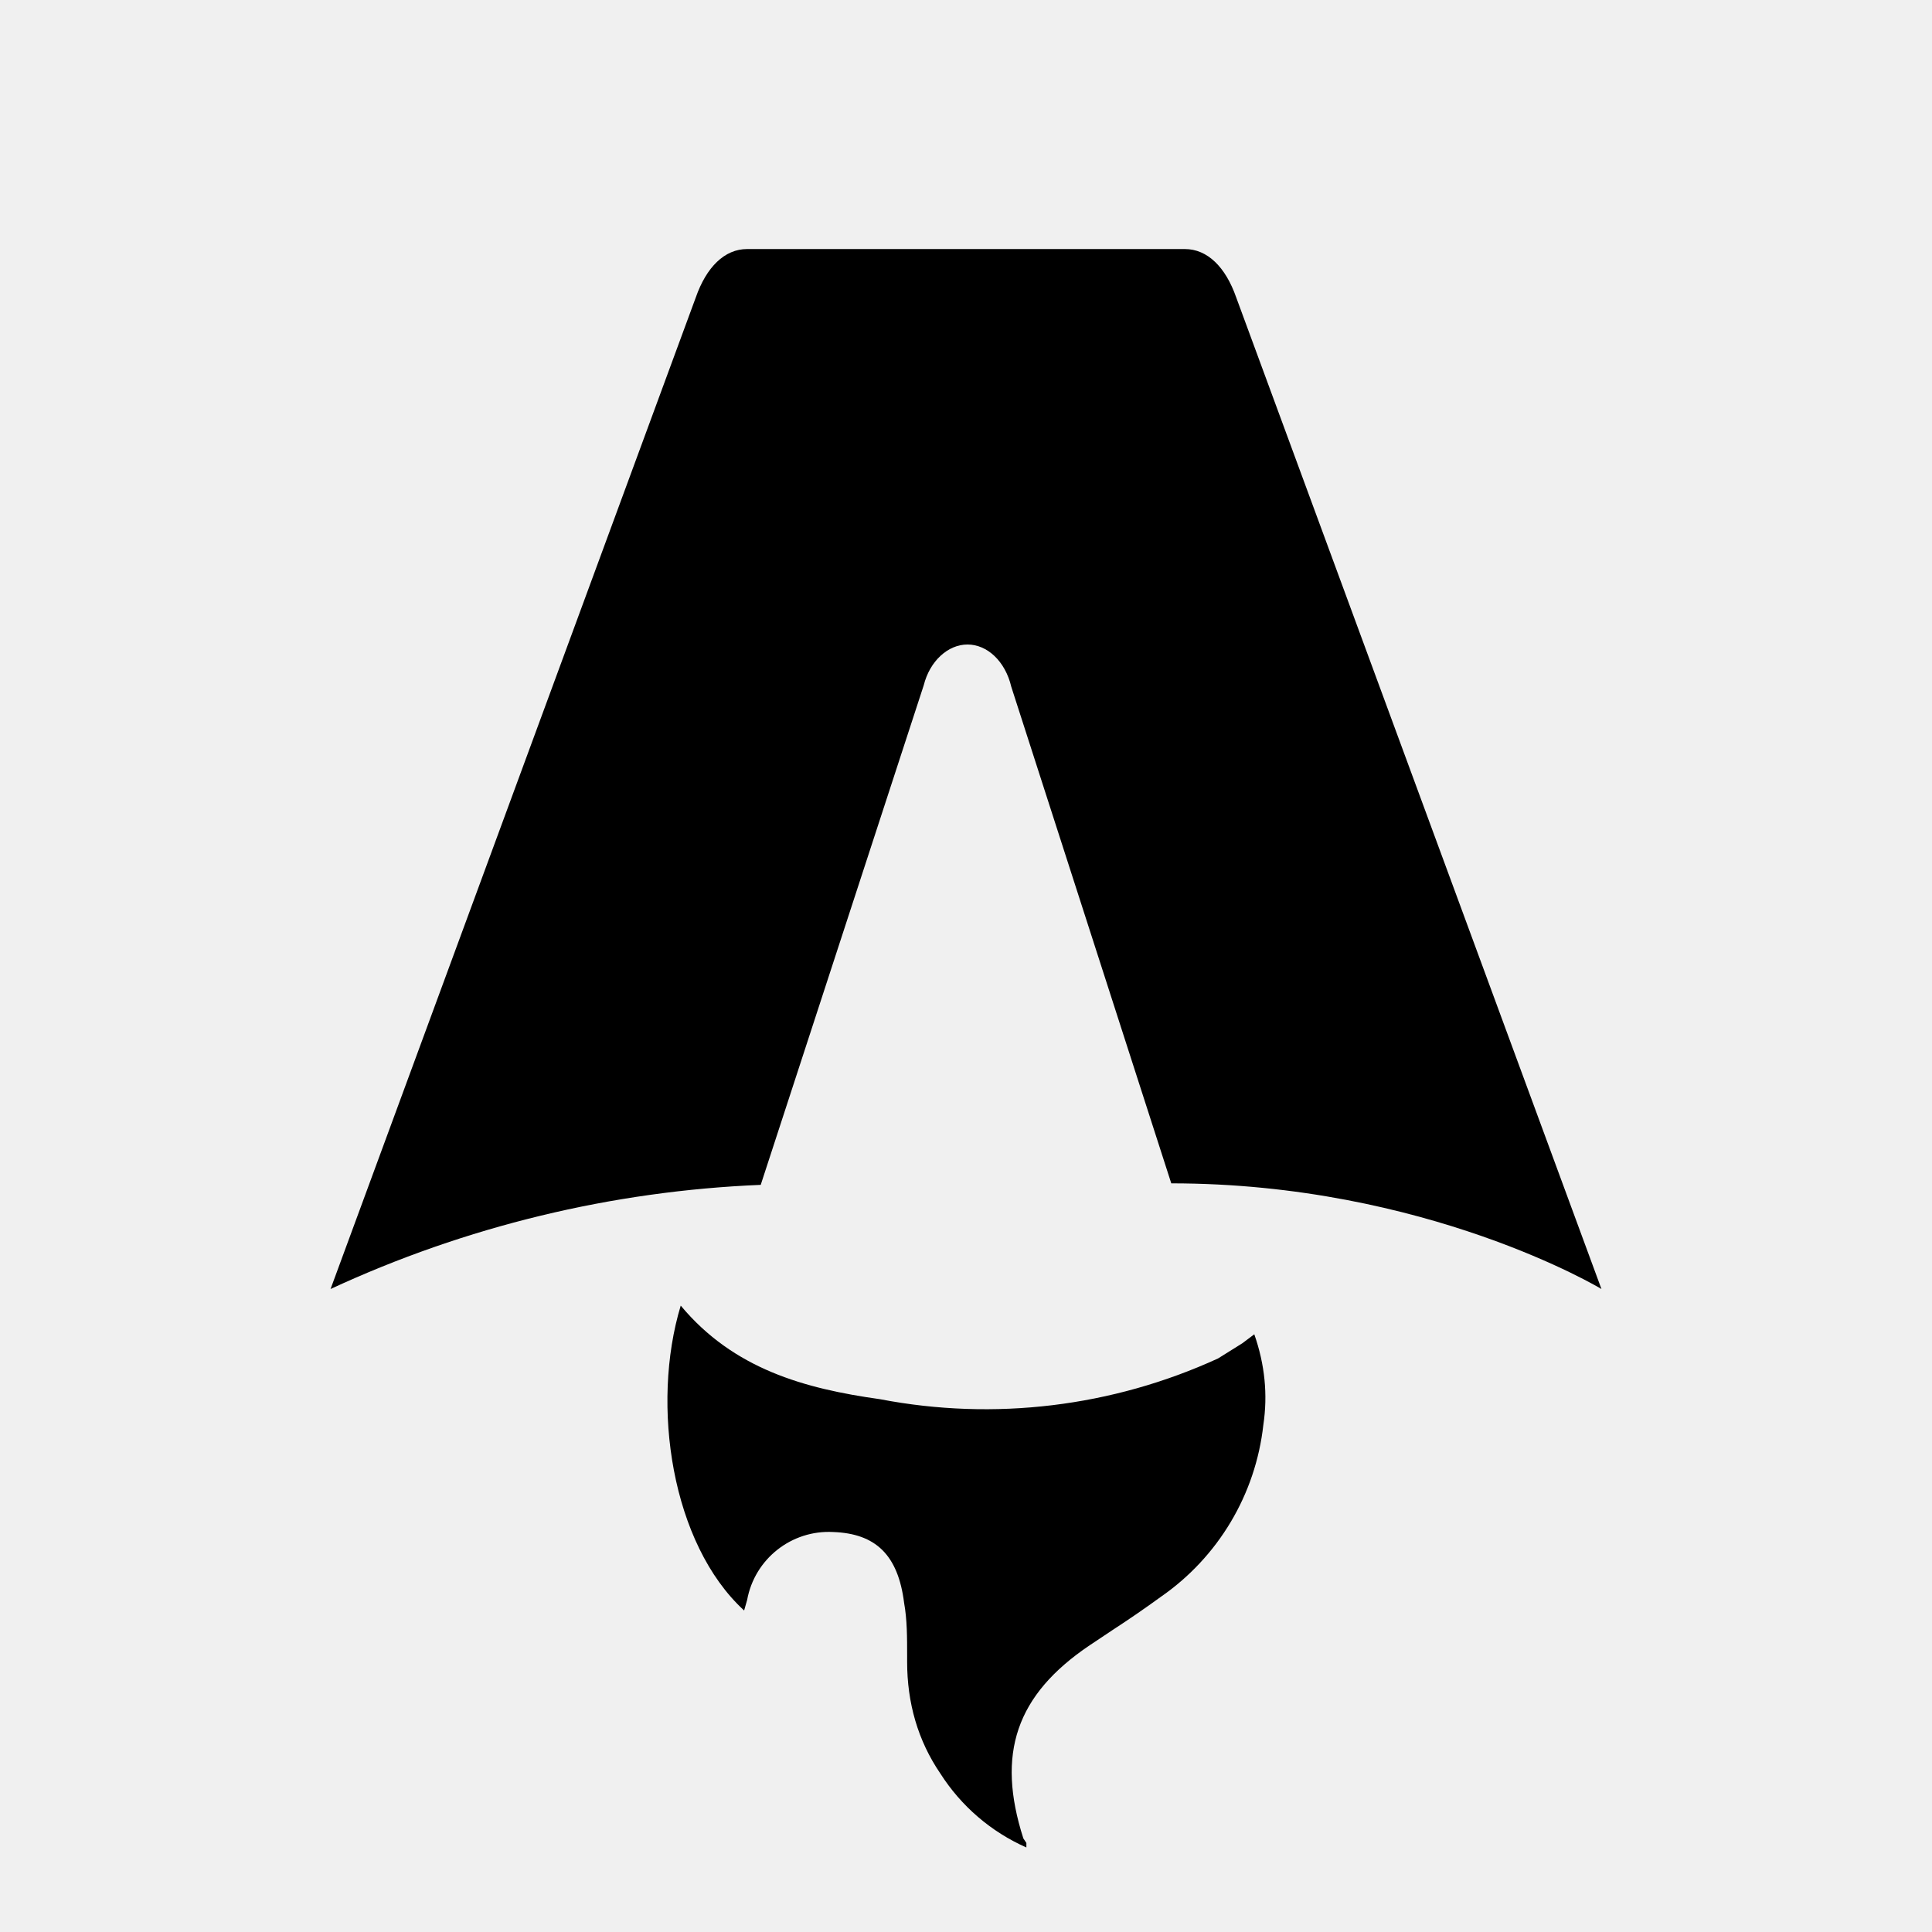
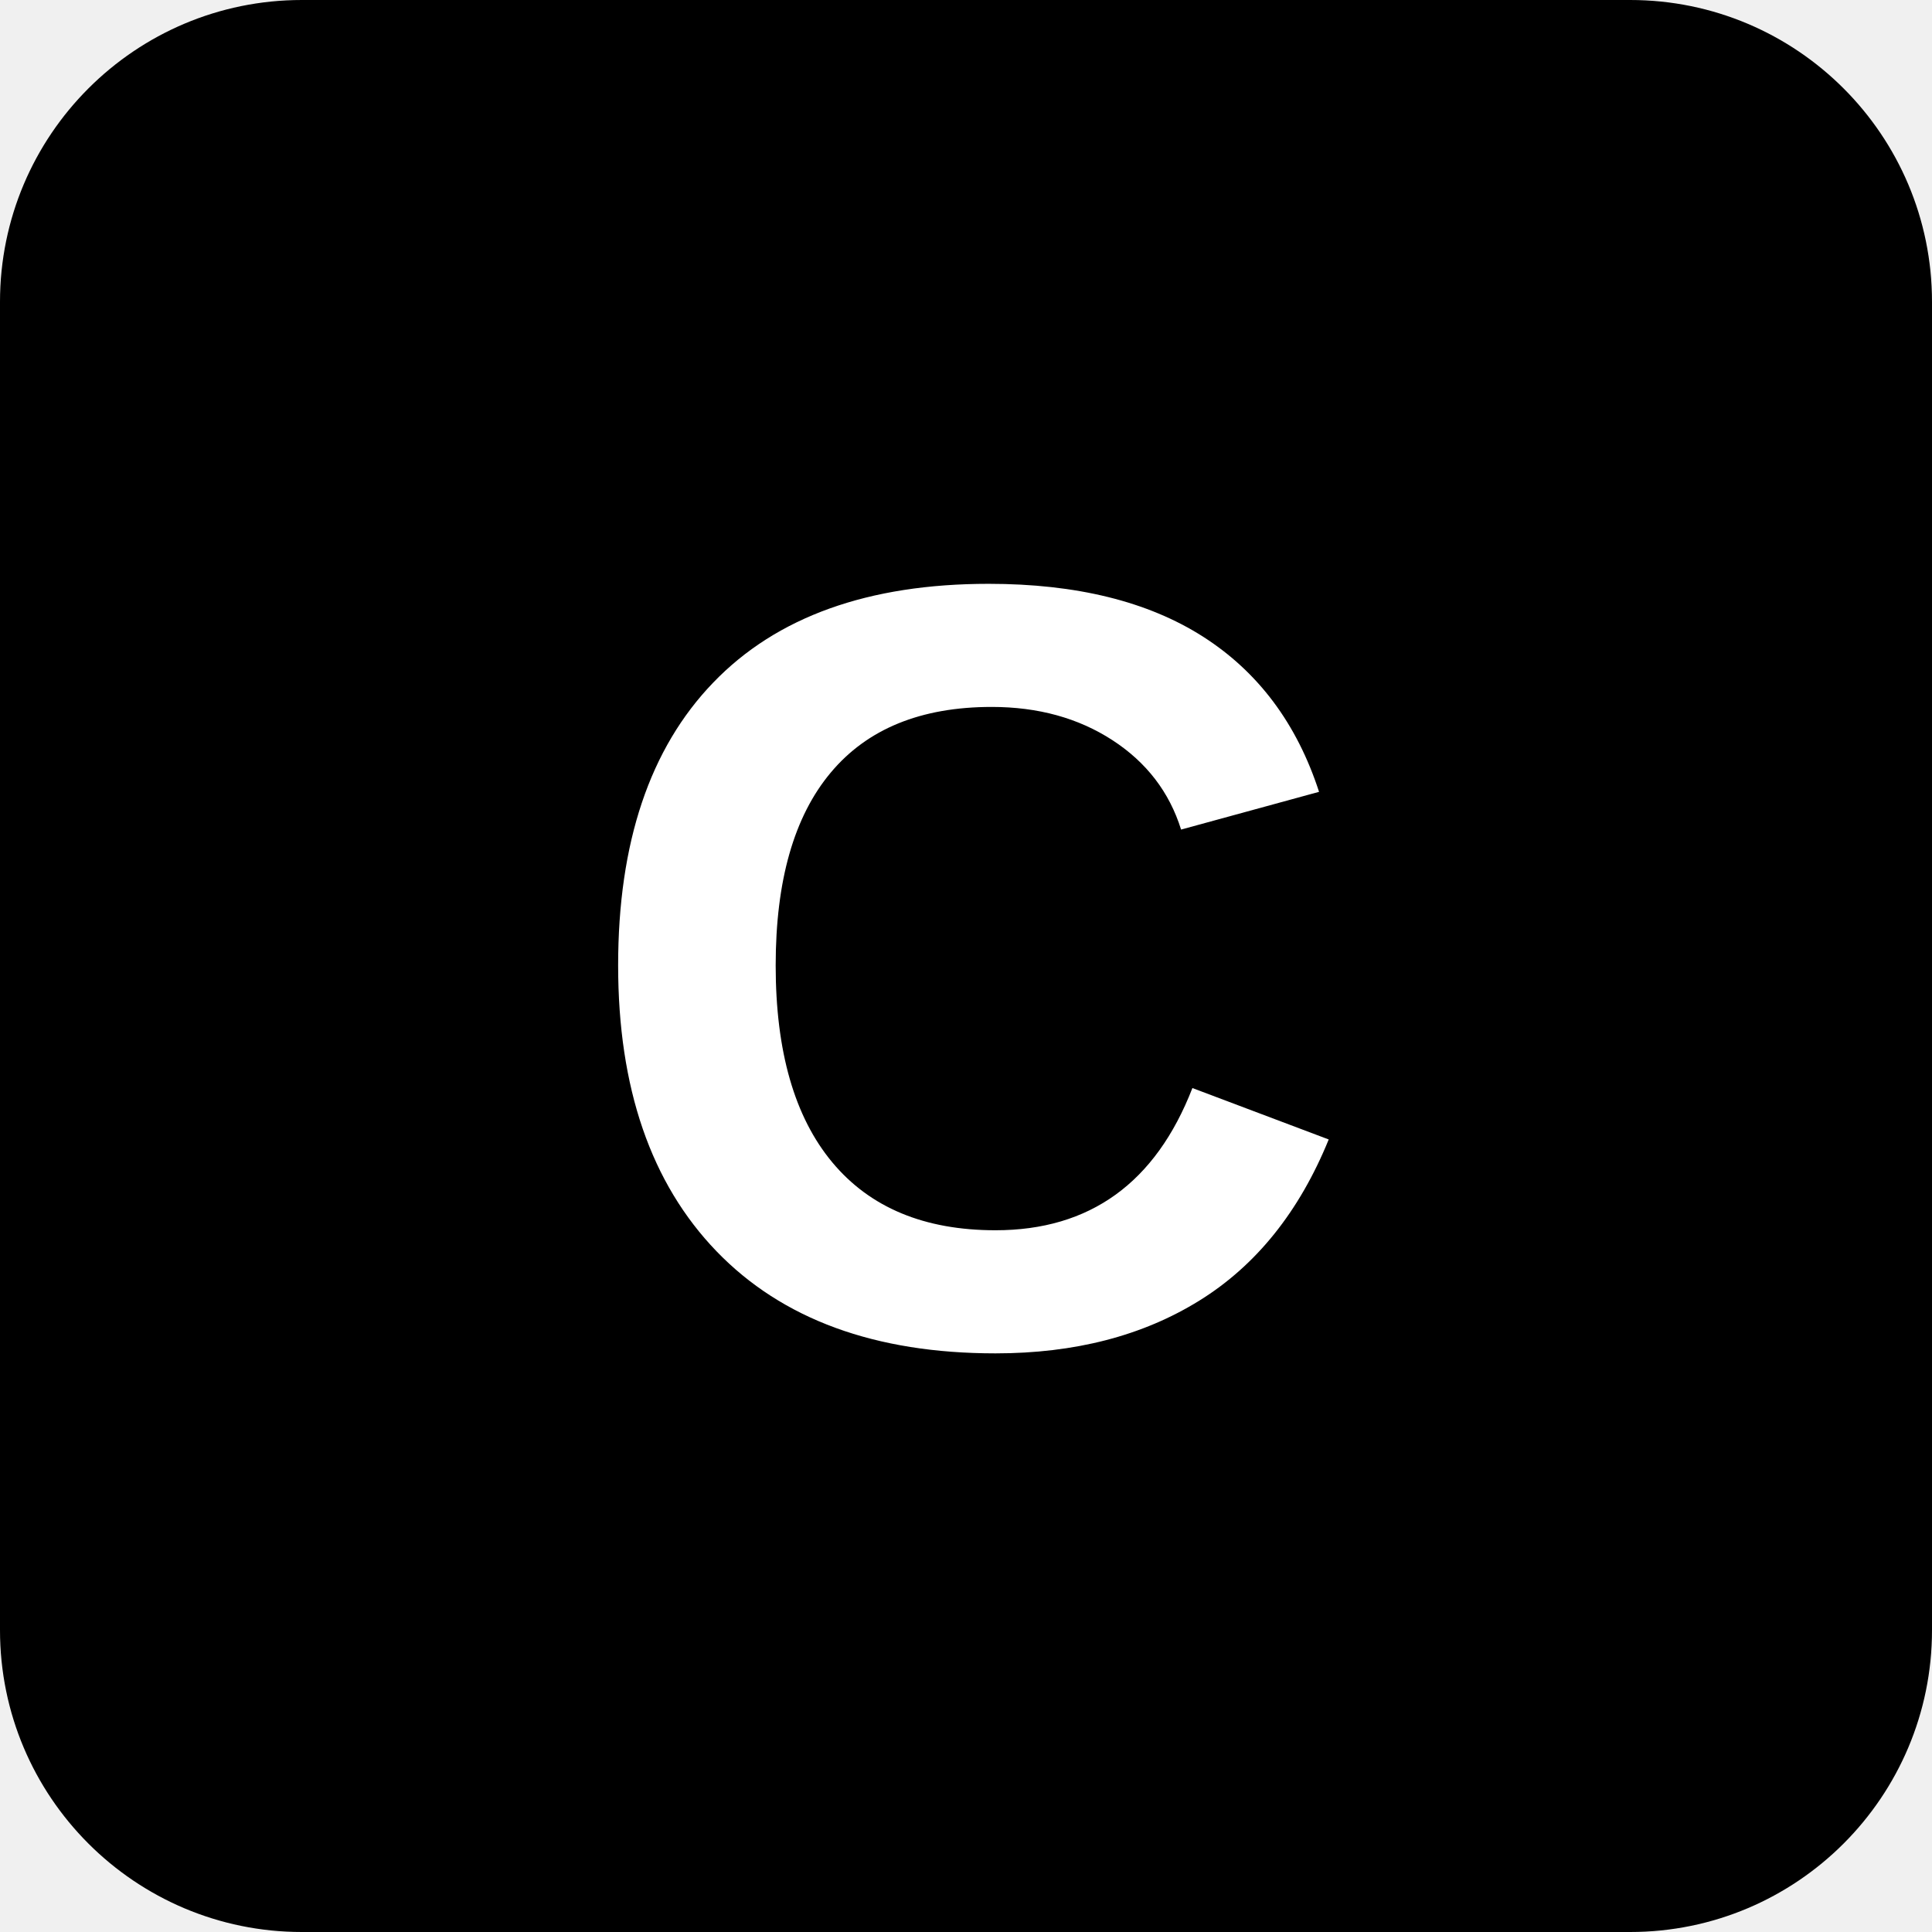
- <svg xmlns="http://www.w3.org/2000/svg" fill="none" viewBox="0 0 128 128">
-   <path d="M50.4 78.5a75.1 75.1 0 0 0-28.5 6.9l24.2-65.7c.7-2 1.9-3.2 3.4-3.2h29c1.5 0 2.7 1.2 3.4 3.2l24.2 65.7s-11.6-7-28.5-7L67 45.5c-.4-1.7-1.6-2.8-2.9-2.8-1.3 0-2.5 1.1-2.9 2.7L50.4 78.5Zm-1.1 28.2Zm-4.2-20.2c-2 6.6-.6 15.8 4.2 20.2a17.5 17.5 0 0 1 .2-.7 5.5 5.5 0 0 1 5.7-4.5c2.8.1 4.3 1.5 4.7 4.7.2 1.1.2 2.3.2 3.5v.4c0 2.7.7 5.2 2.2 7.4a13 13 0 0 0 5.7 4.9v-.3l-.2-.3c-1.8-5.6-.5-9.5 4.4-12.8l1.5-1a73 73 0 0 0 3.2-2.2 16 16 0 0 0 6.8-11.4c.3-2 .1-4-.6-6l-.8.6-1.6 1a37 37 0 0 1-22.4 2.7c-5-.7-9.7-2-13.2-6.2Z" />
-   <style>
-         path { fill: #000; }
-         @media (prefers-color-scheme: dark) {
-             path { fill: #FFF; }
-         }
-     </style>
+ <svg xmlns="http://www.w3.org/2000/svg" viewBox="0 0 128 128">
+   <rect width="128" height="128" rx="20" fill="#000" />
+   <text x="50%" y="50%" dominant-baseline="central" text-anchor="middle" font-family="Manrope,Arial,sans-serif" font-weight="800" font-size="72" fill="#fff">C</text>
</svg>
